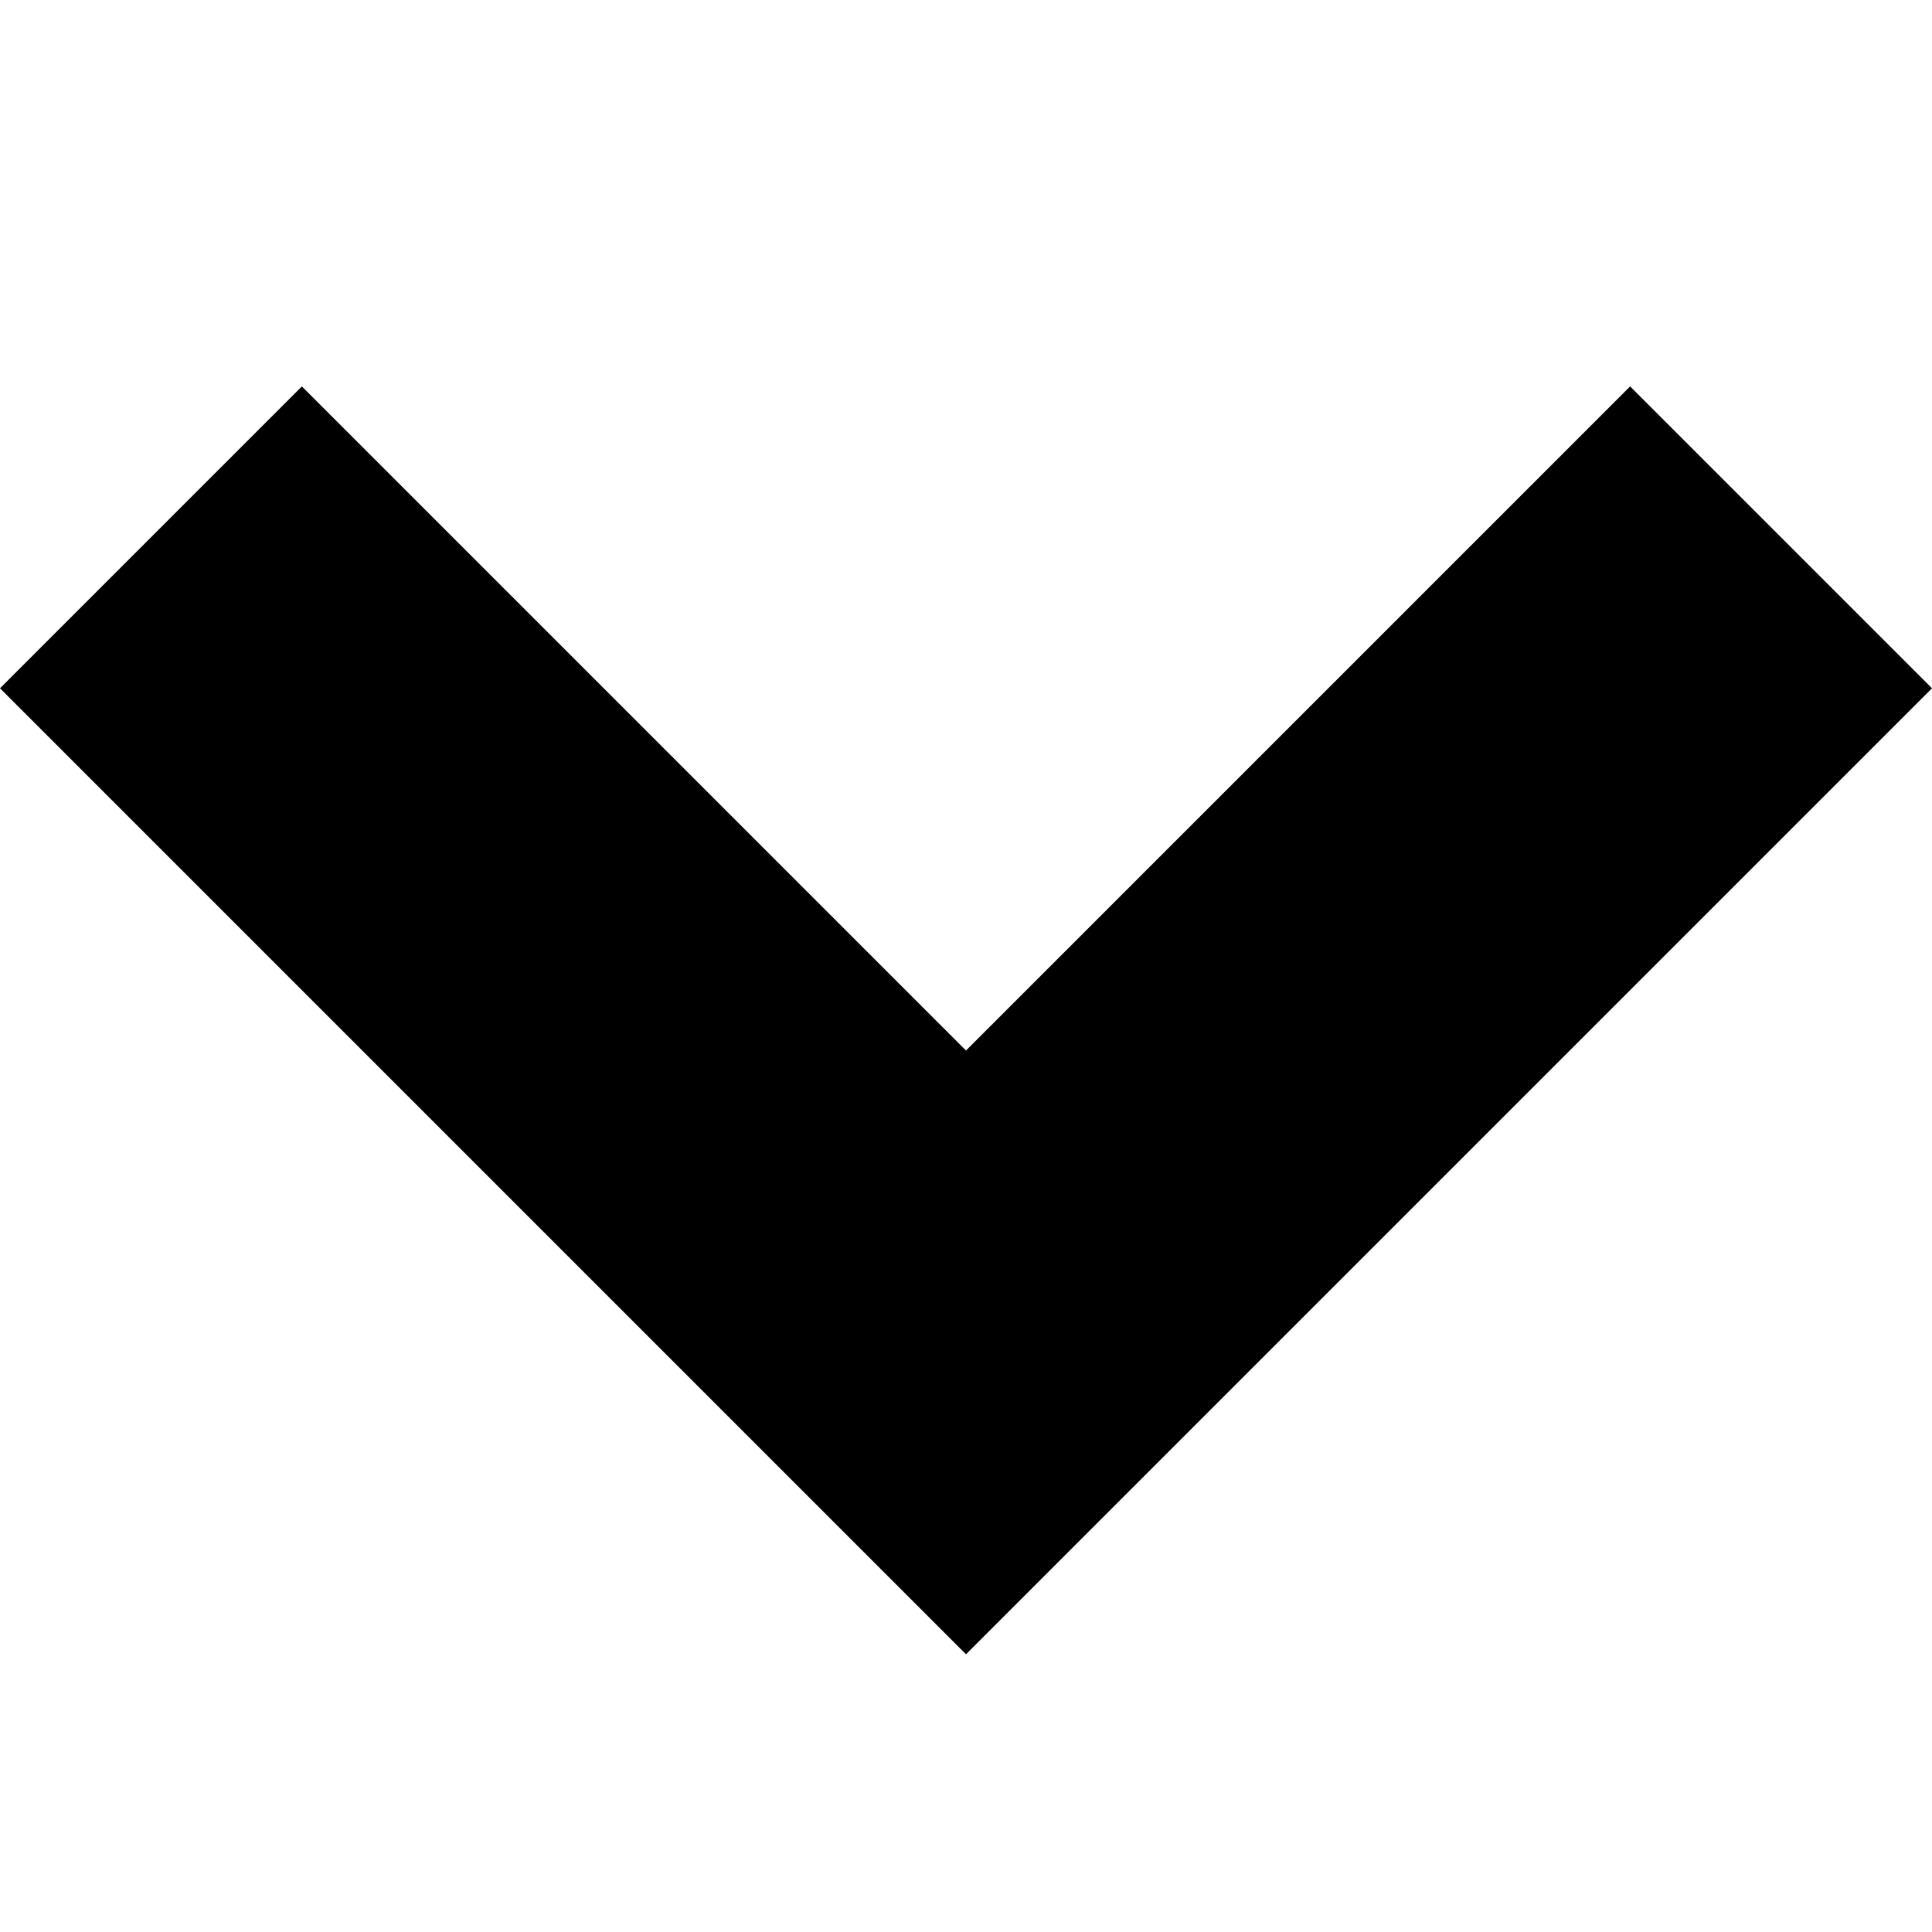
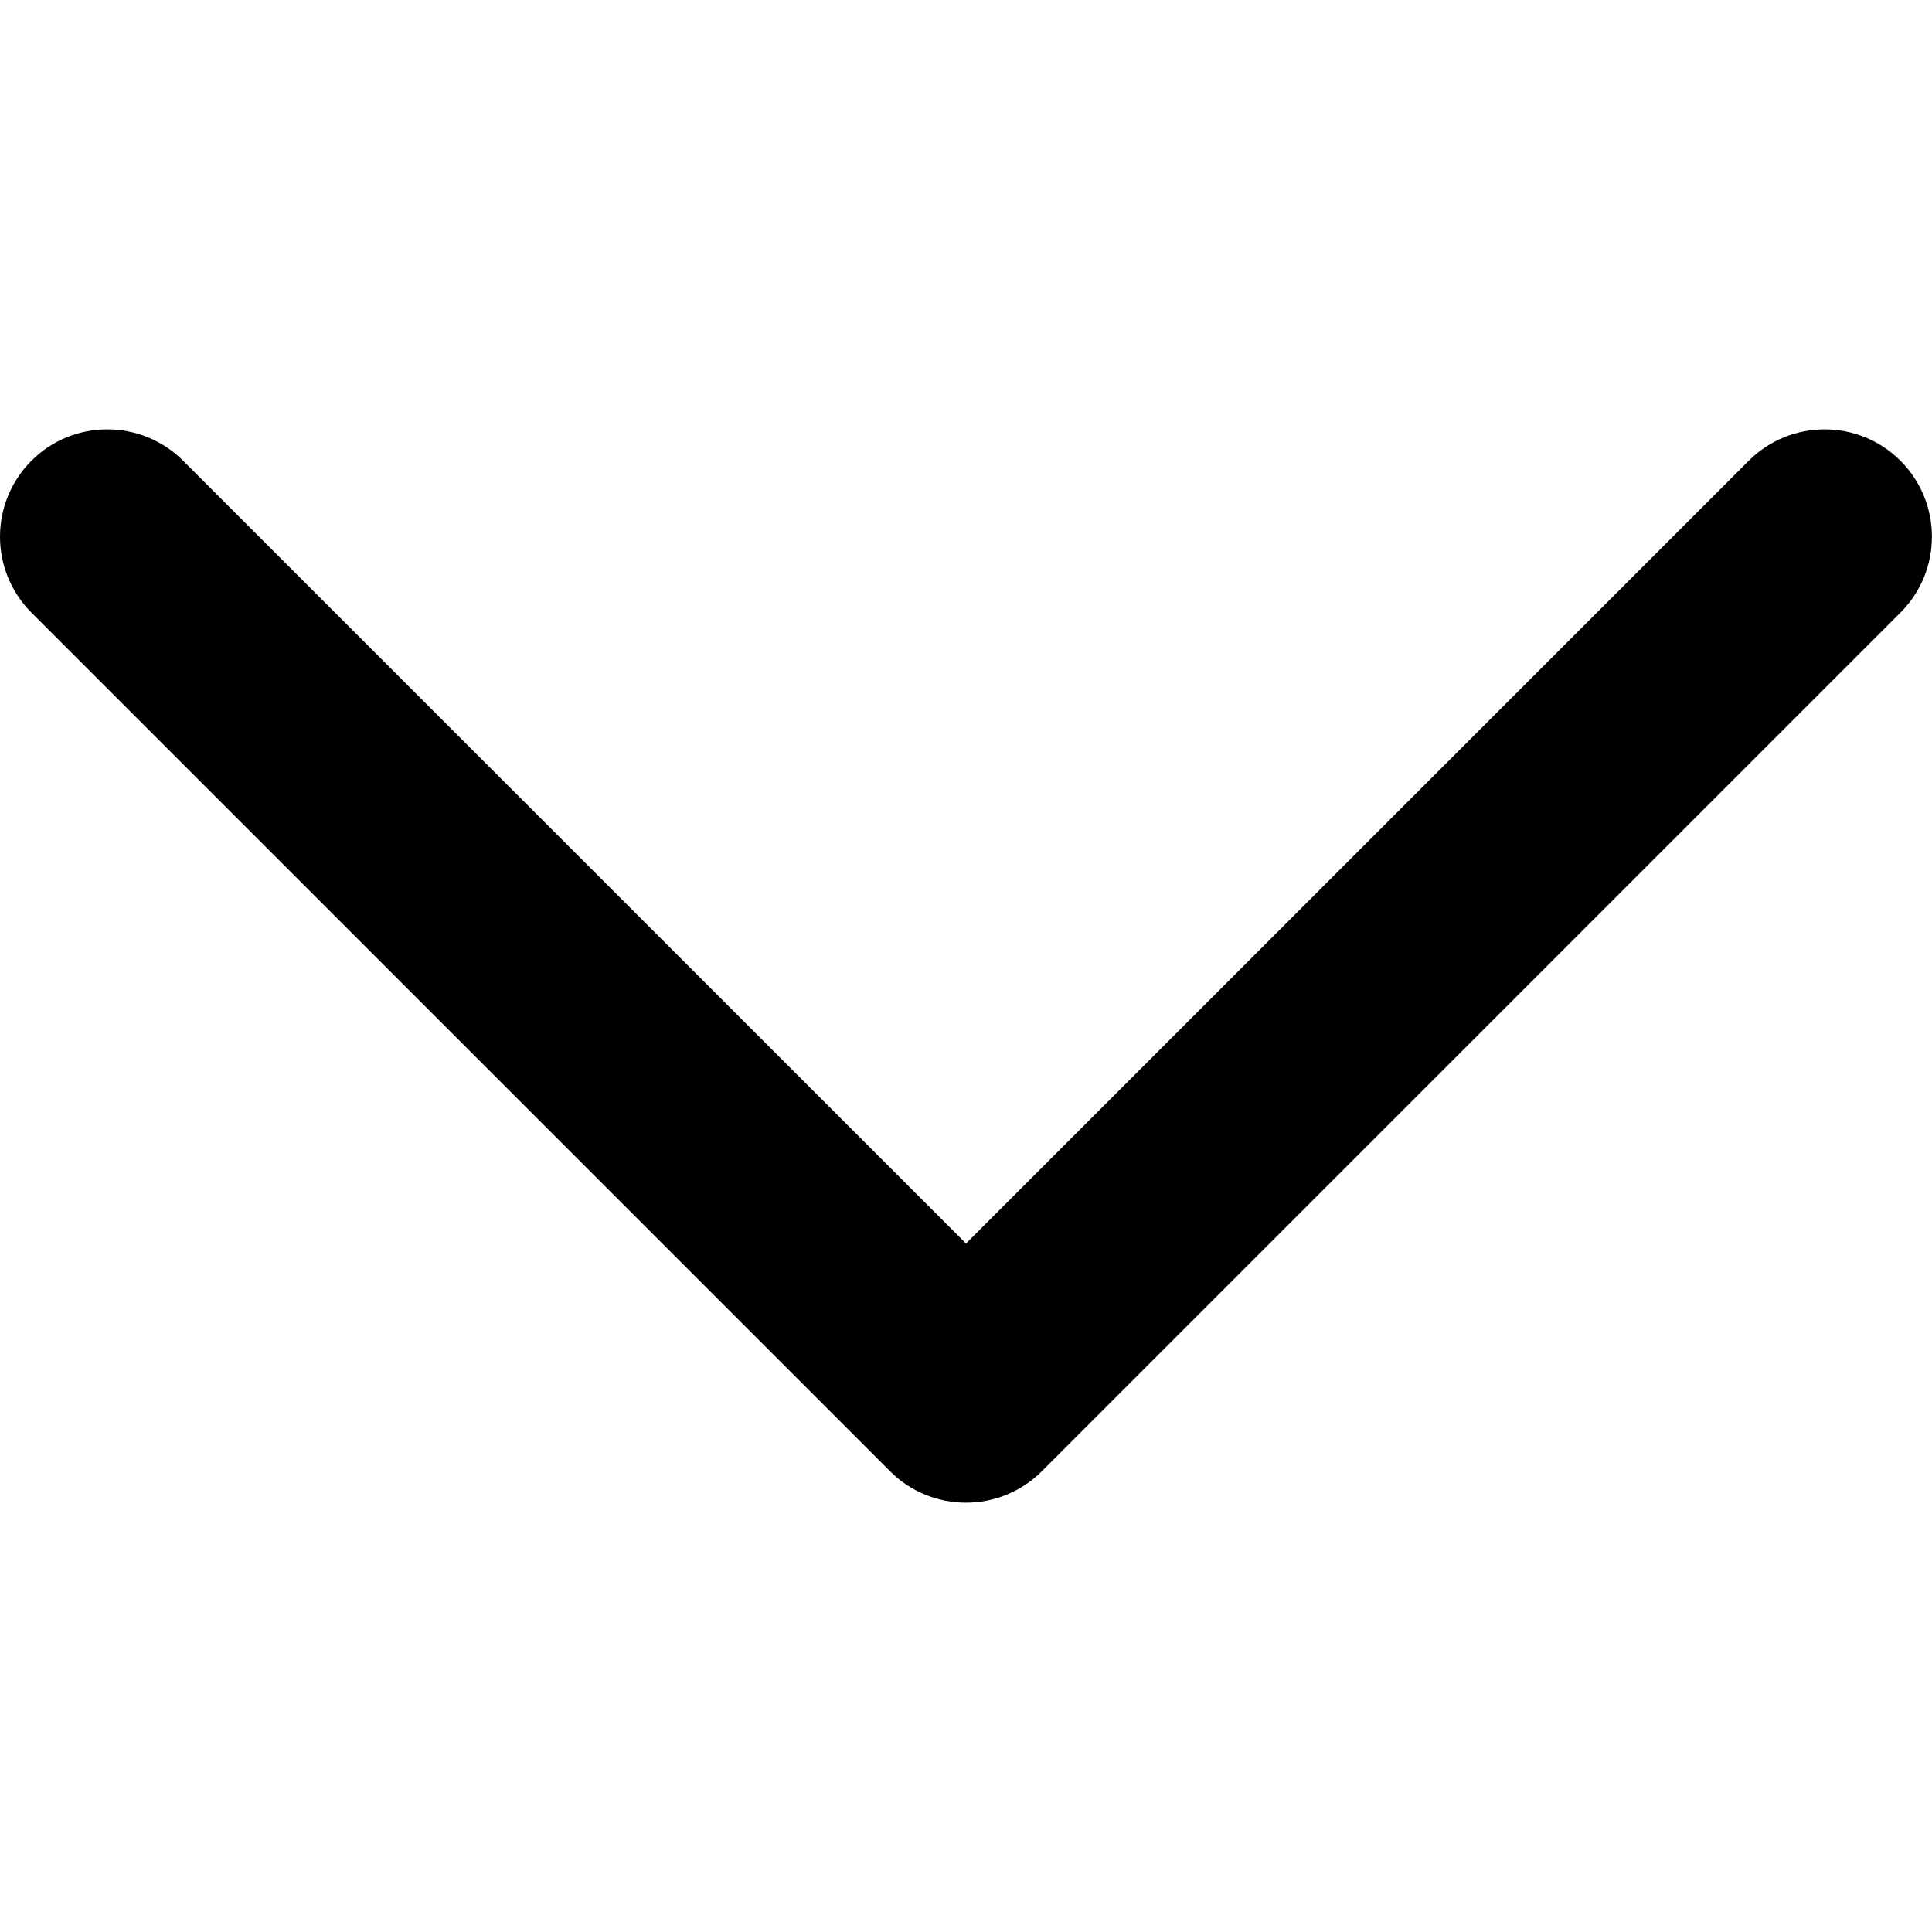
- <svg xmlns="http://www.w3.org/2000/svg" version="1.1" id="Calque_1" x="0px" y="0px" viewBox="0 0 16 16" style="enable-background:new 0 0 16 16;" xml:space="preserve">
-   <path d="M2.5,3.2L0,5.7l8,8l8-8l-2.5-2.5L8,8.7L2.5,3.2z" />
+ <svg xmlns="http://www.w3.org/2000/svg" version="1.1" viewBox="0 0 16 16">
+   <g>
+     <g id="Calque_1">
+       <path d="M0,4.445C0,4.217.087,3.99.26,3.816c.347-.347.91-.347,1.257,0l6.483,6.482,6.482-6.482c.347-.347.91-.347,1.257,0s.347.91,0,1.257l-7.111,7.111c-.347.347-.91.347-1.257,0L.26,5.073C.087,4.899,0,4.672,0,4.445Z" />
+     </g>
+   </g>
</svg>
